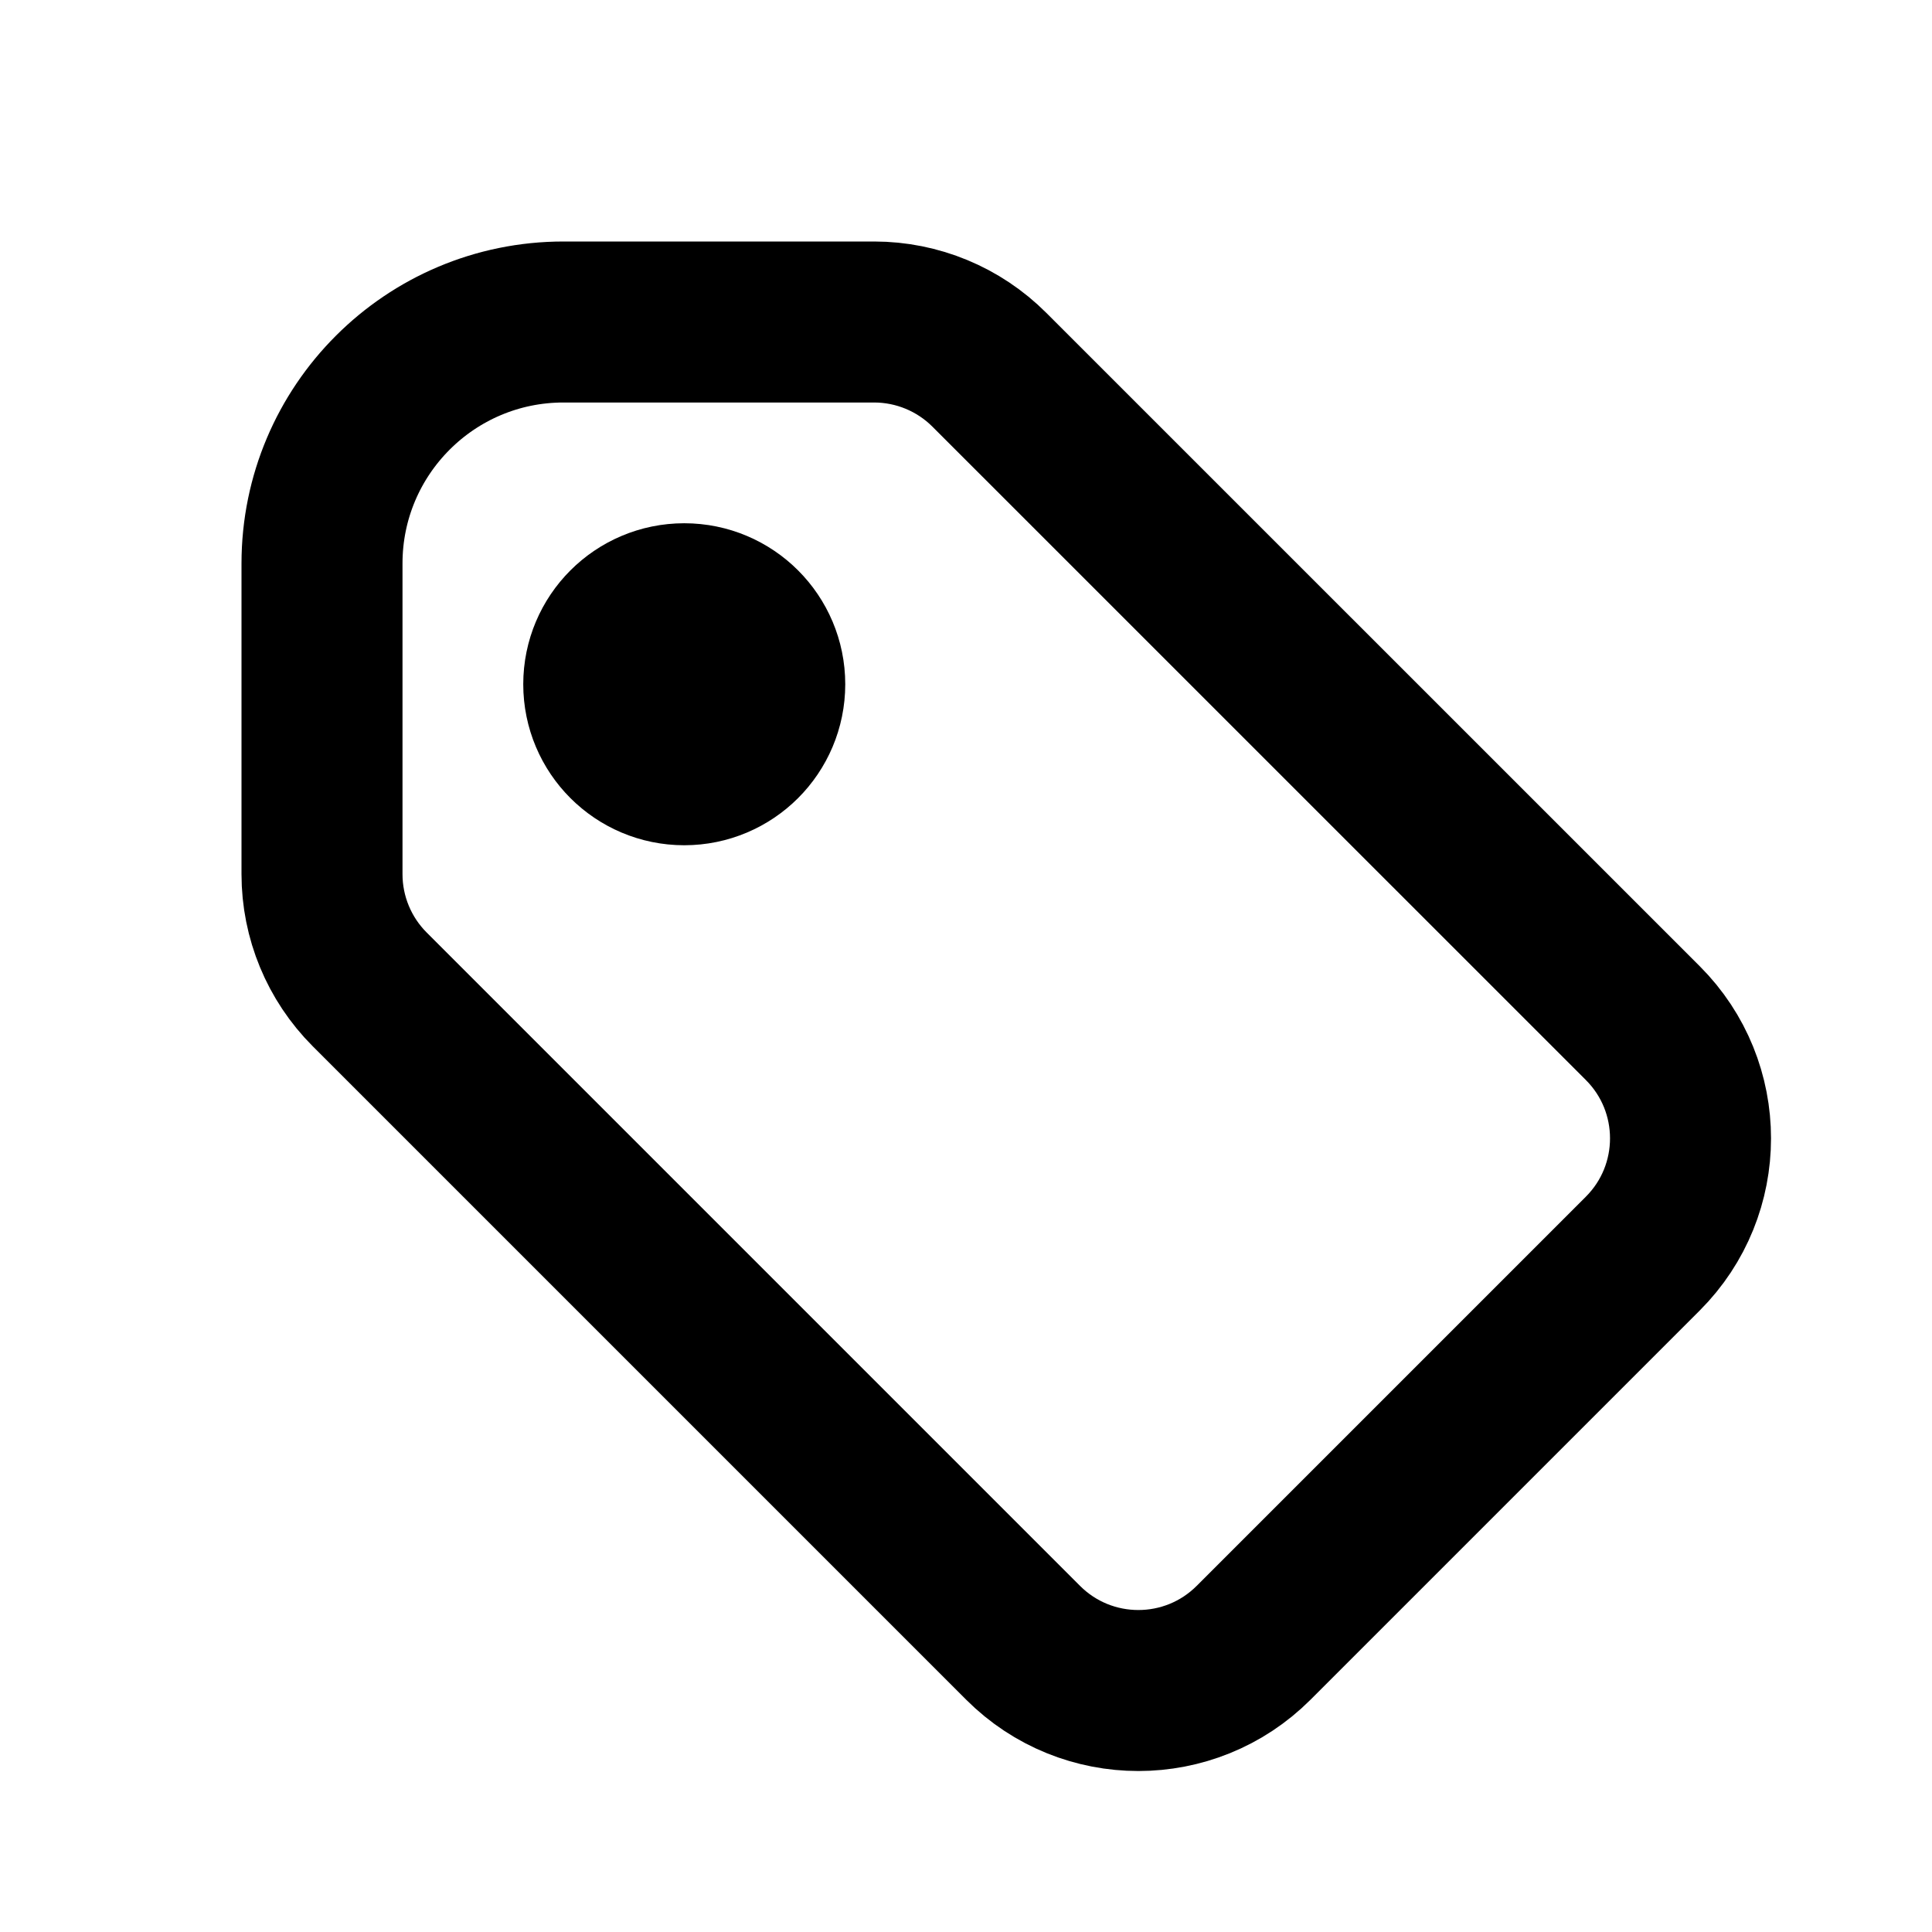
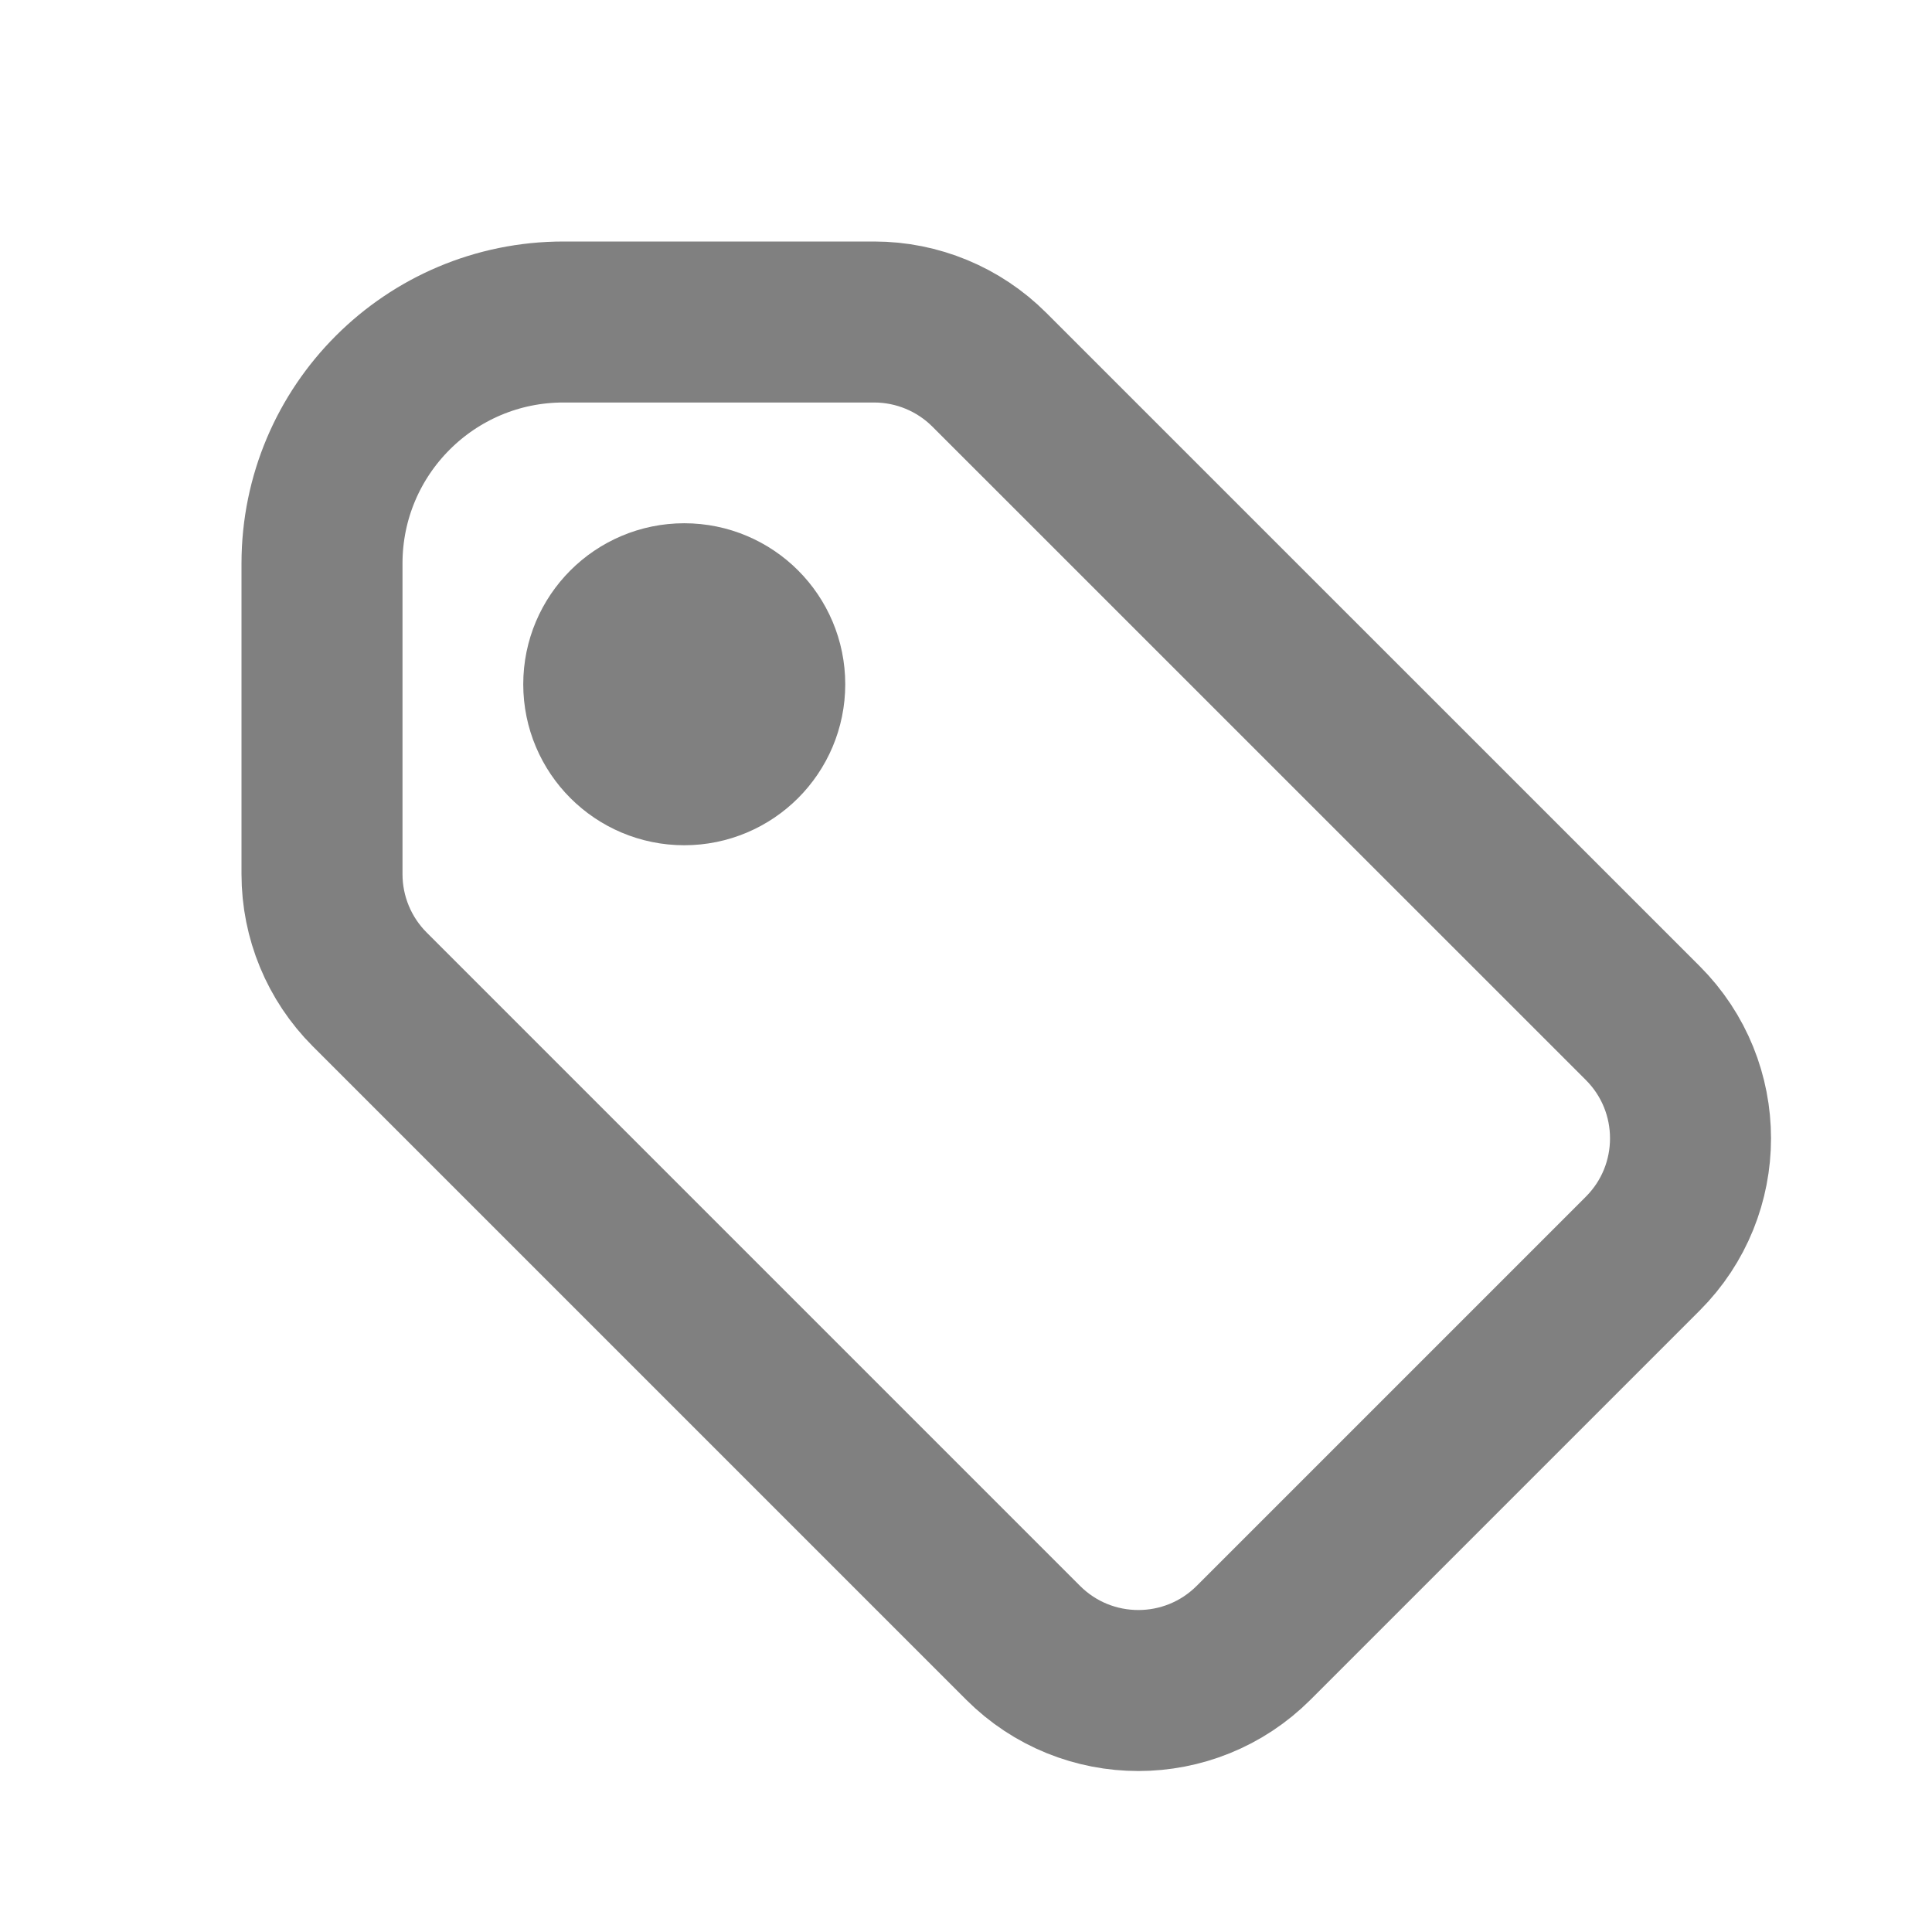
- <svg xmlns="http://www.w3.org/2000/svg" class="icon icon-tabler icon-tabler-tag" width="24" height="24" viewBox="0 0 24 24" stroke-width="2" stroke="currentColor" fill="none" stroke-linecap="round" stroke-linejoin="round">
+ <svg xmlns="http://www.w3.org/2000/svg" class="icon icon-tabler icon-tabler-tag" width="24" height="24" viewBox="0 0 24 24" stroke-width="2" stroke="gray" fill="none" stroke-linecap="round" stroke-linejoin="round">
  <path stroke="none" d="M0 0h24v24H0z" fill="none" />
  <circle cx="8.5" cy="8.5" r="1" fill="currentColor" />
  <path d="M4 7v3.859c0 .537 .213 1.052 .593 1.432l8.116 8.116a2.025 2.025 0 0 0 2.864 0l4.834 -4.834a2.025 2.025 0 0 0 0 -2.864l-8.117 -8.116a2.025 2.025 0 0 0 -1.431 -.593h-3.859a3 3 0 0 0 -3 3z" />
</svg>
